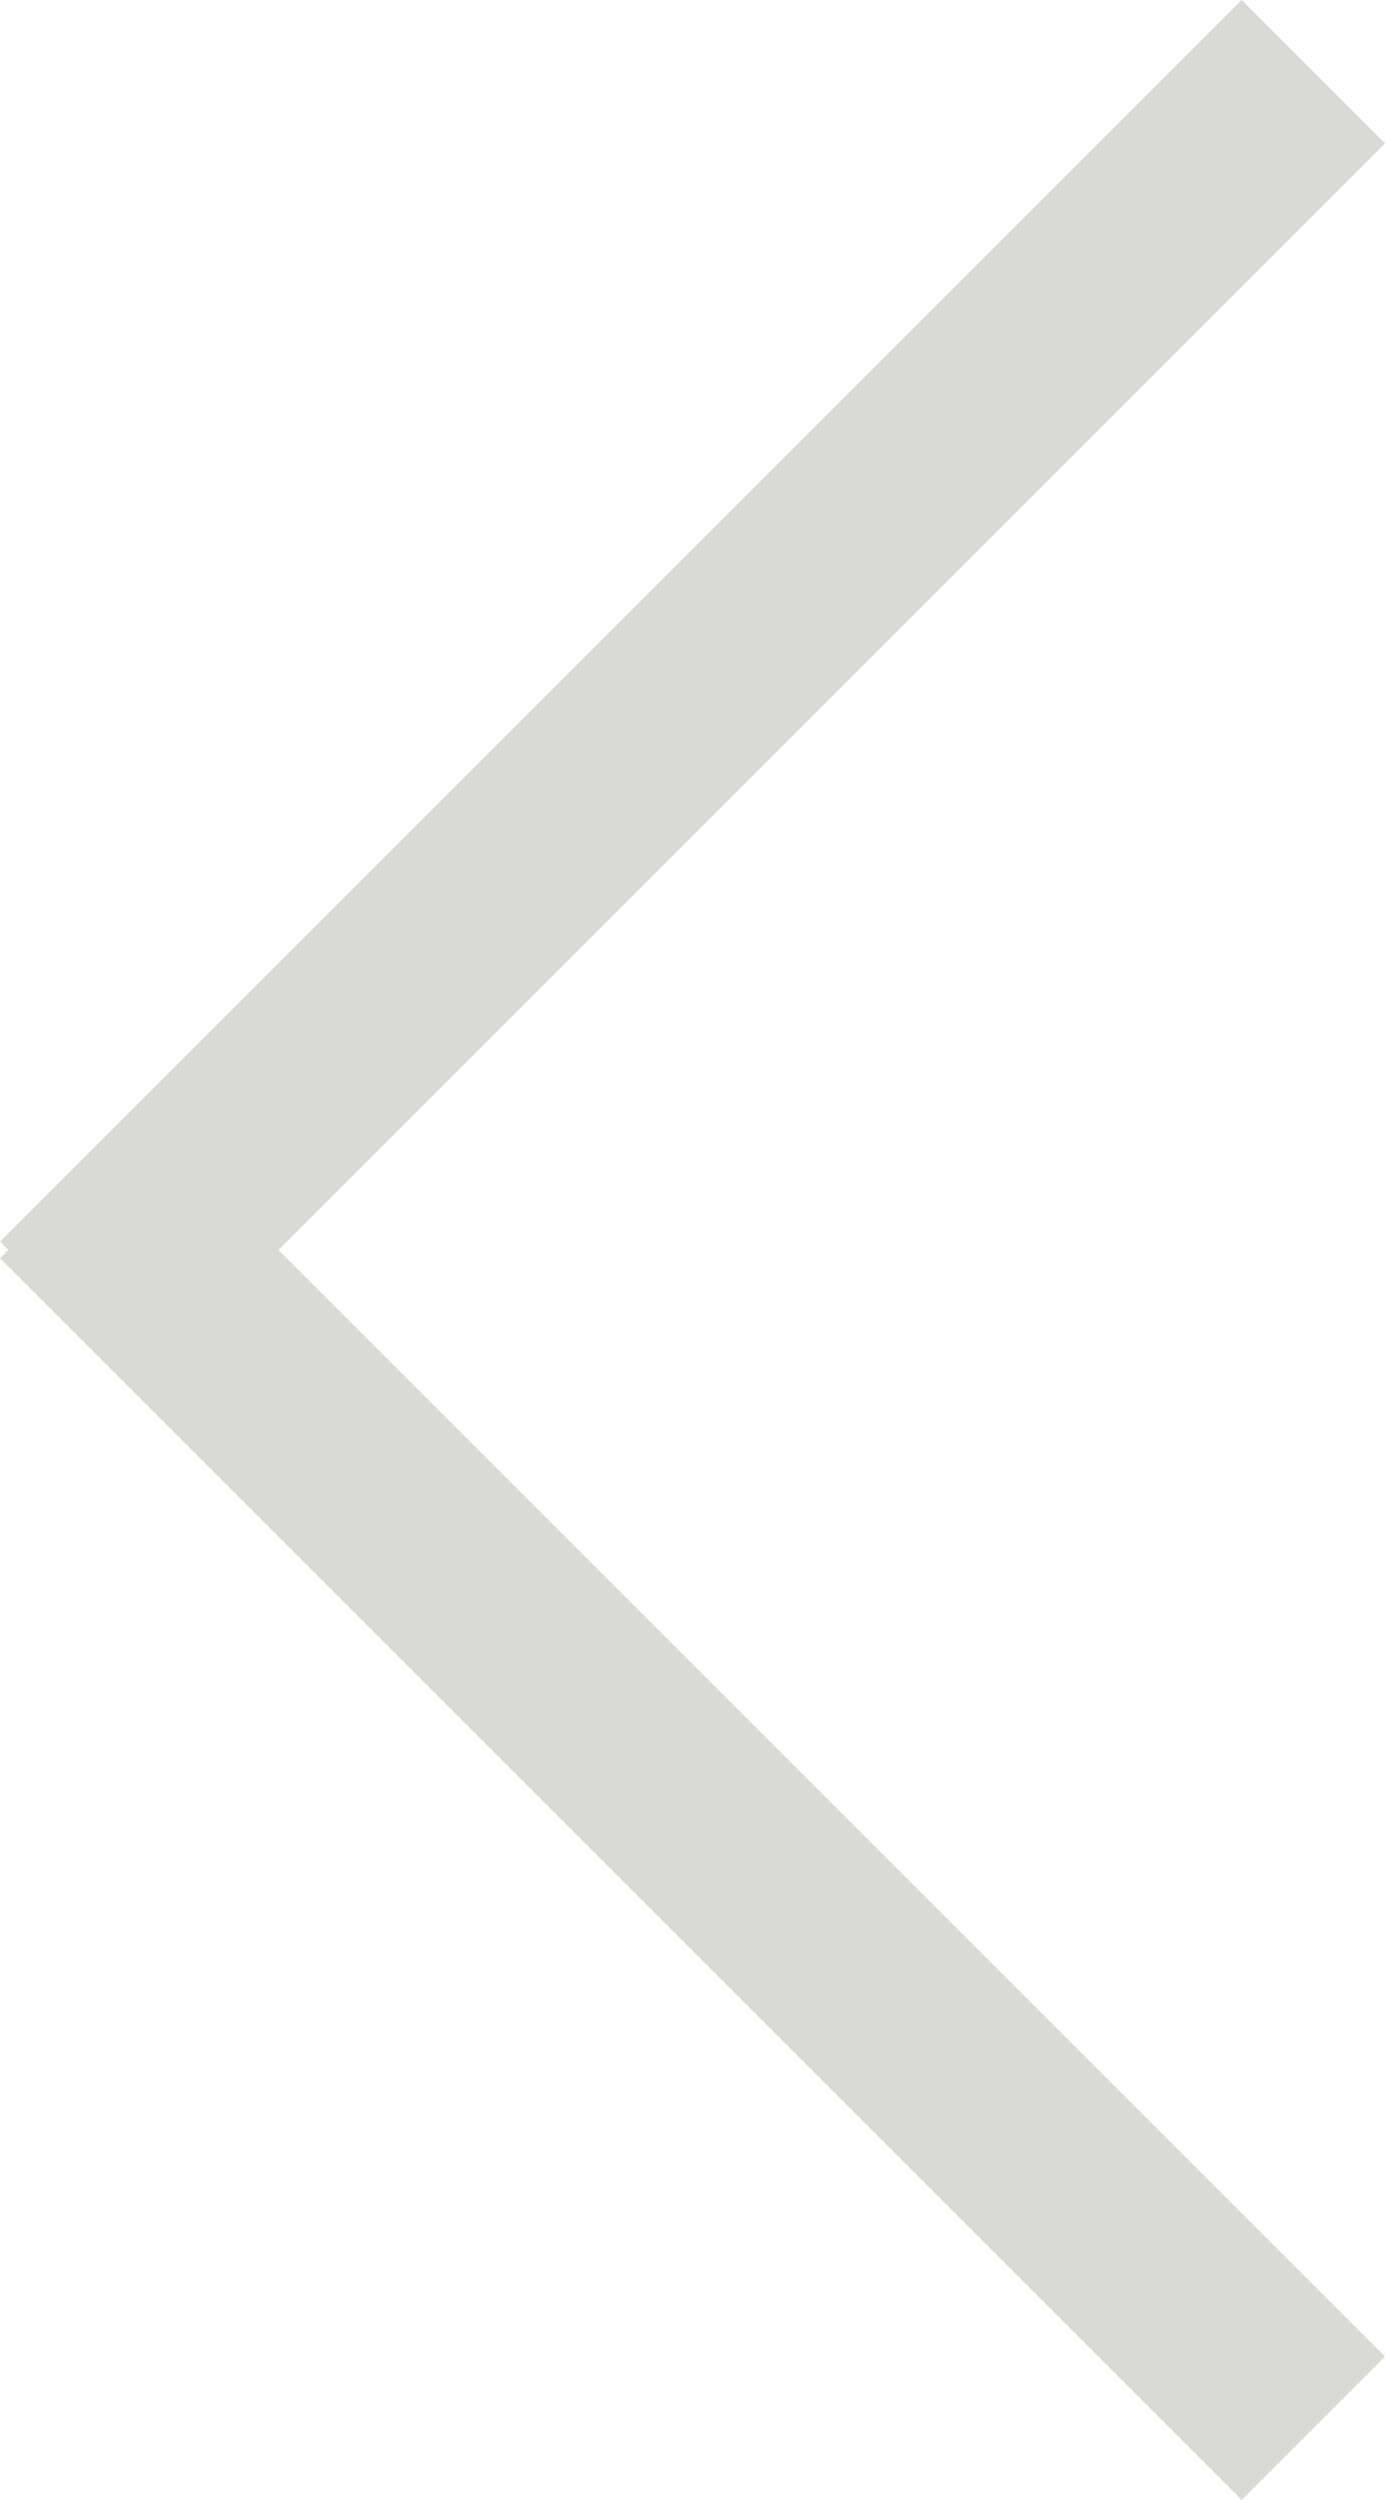
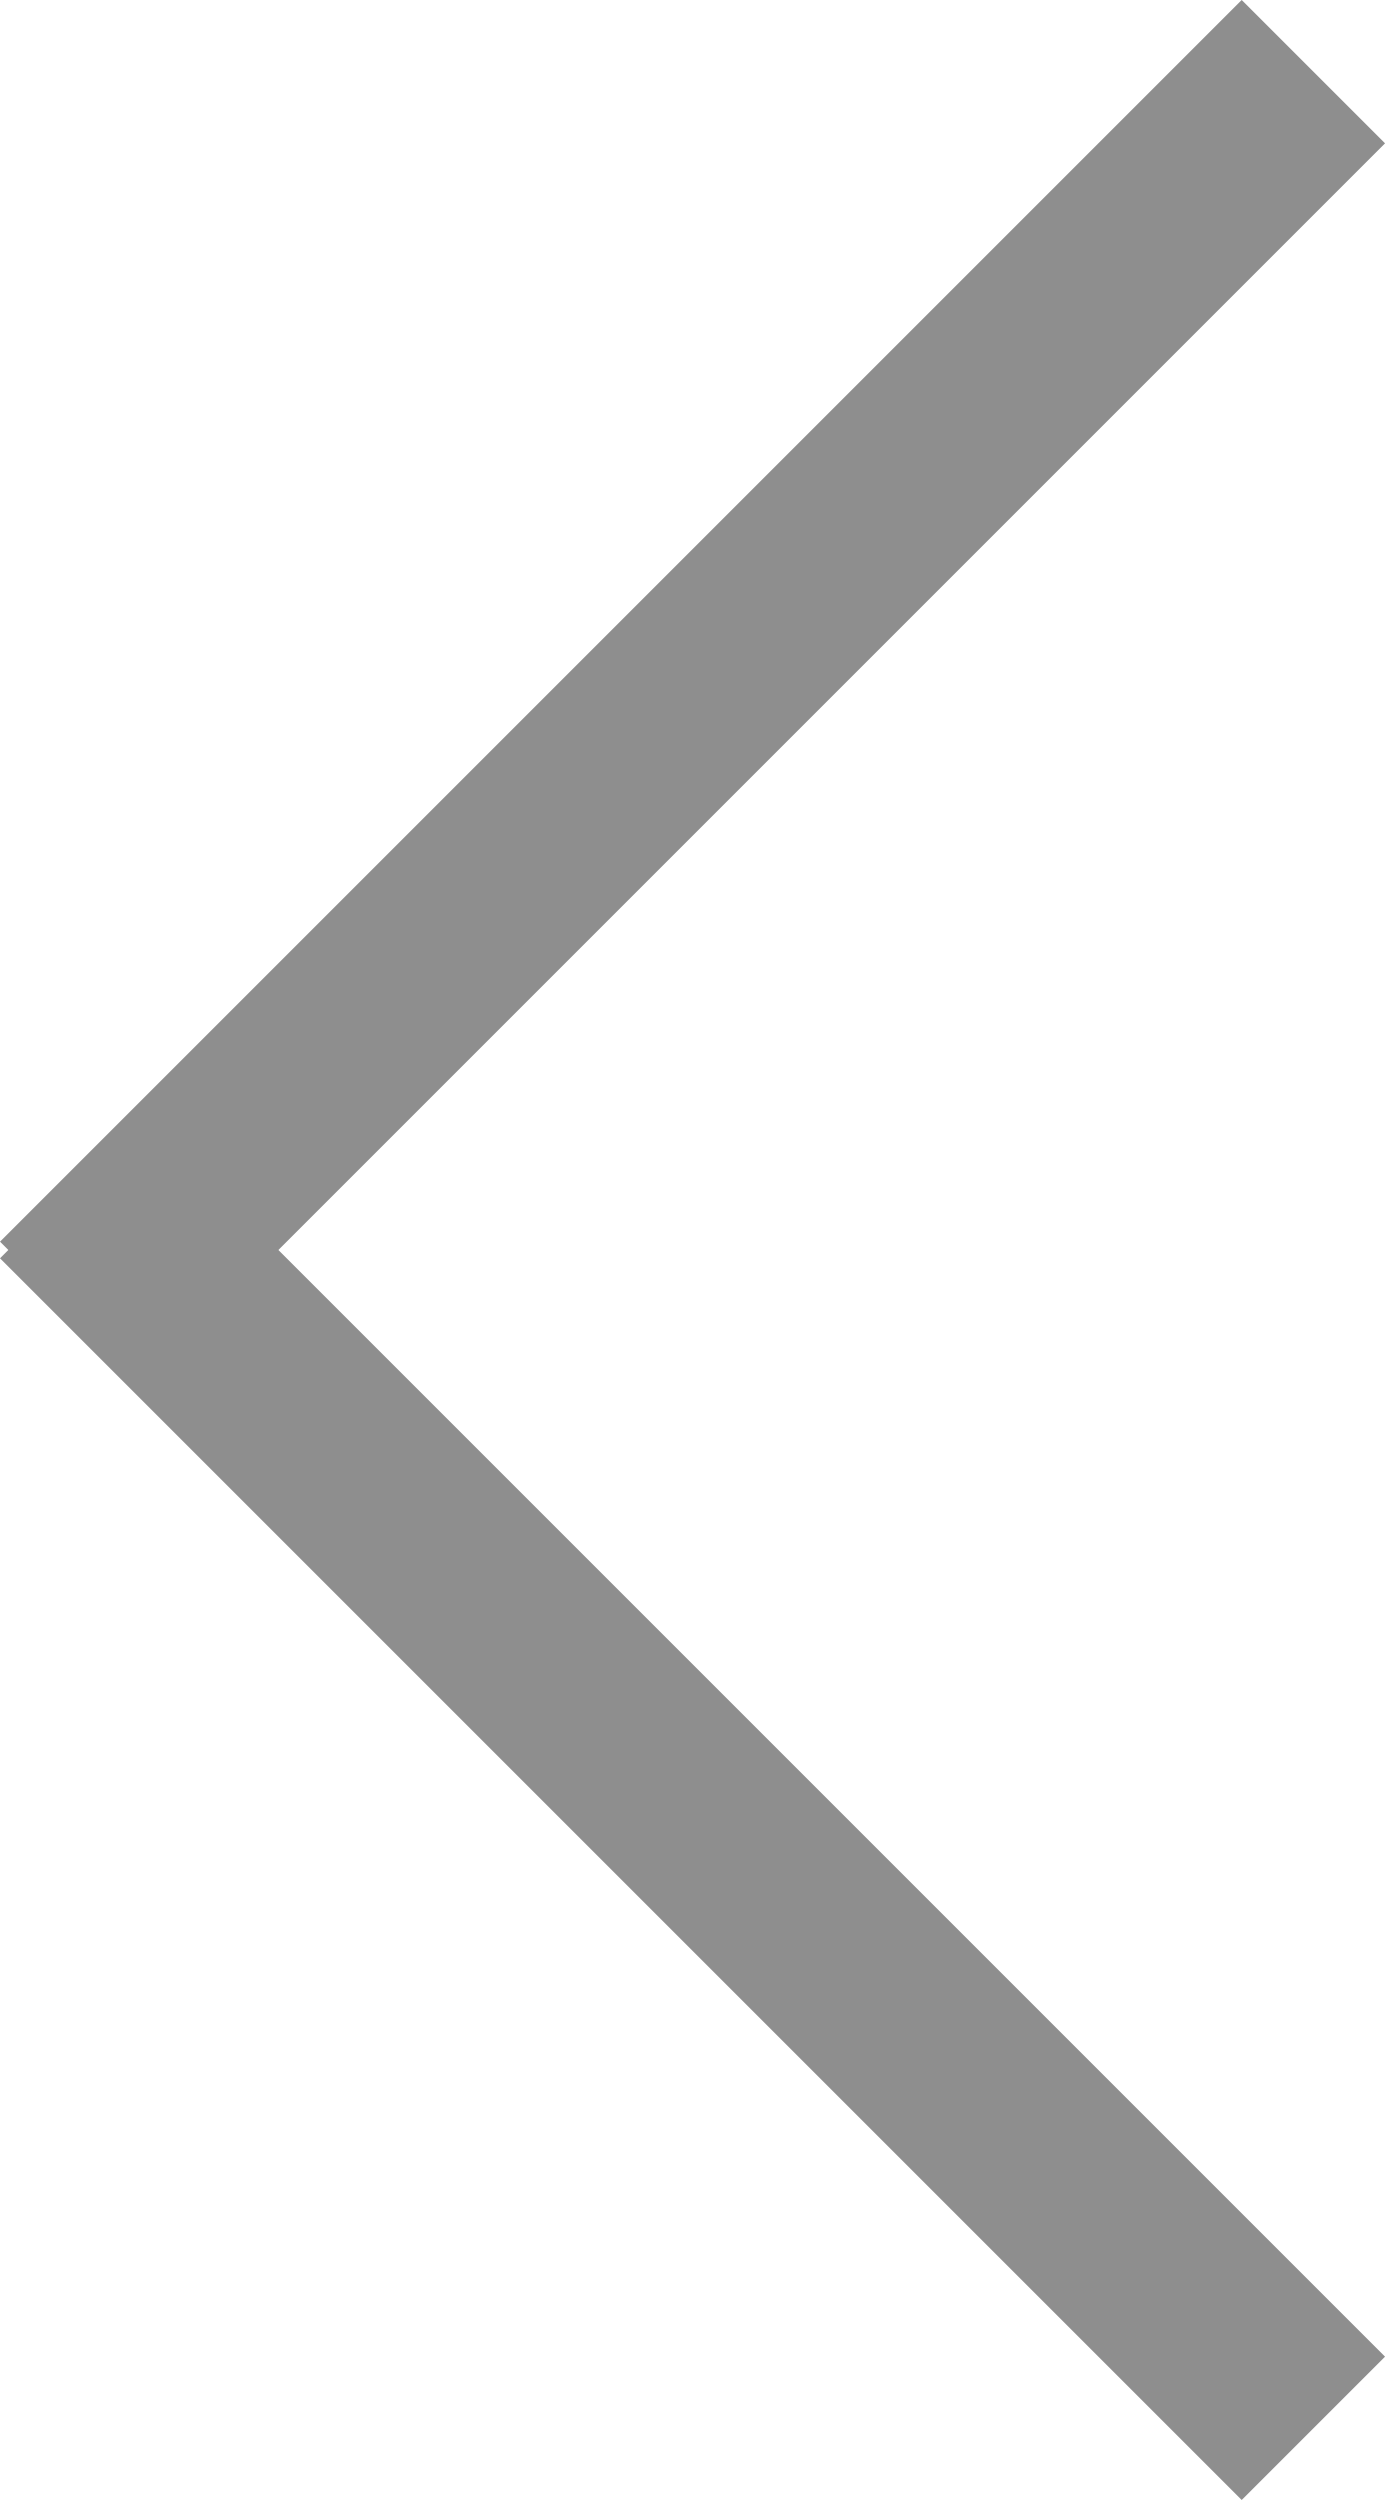
<svg xmlns="http://www.w3.org/2000/svg" width="54.657" height="98.657" viewBox="0 0 54.657 98.657">
  <g id="Group_96" data-name="Group 96" transform="translate(-19.671 -553.672)">
-     <line id="Line_1" data-name="Line 1" y1="49" x2="49" transform="translate(22.5 556.5)" fill="none" stroke="#d9d9d6" stroke-width="8" />
-     <line id="Line_2" data-name="Line 2" x1="49" y1="49" transform="translate(22.5 600.5)" fill="none" stroke="#d9d9d6" stroke-width="8" />
+     <line id="Line_1" data-name="Line 1" y1="49" x2="49" transform="translate(22.5 556.5)" fill="none" stroke="#8e8e8e" stroke-width="8" />
+     <line id="Line_2" data-name="Line 2" x1="49" y1="49" transform="translate(22.5 600.5)" fill="none" stroke="#8e8e8e" stroke-width="8" />
  </g>
</svg>
